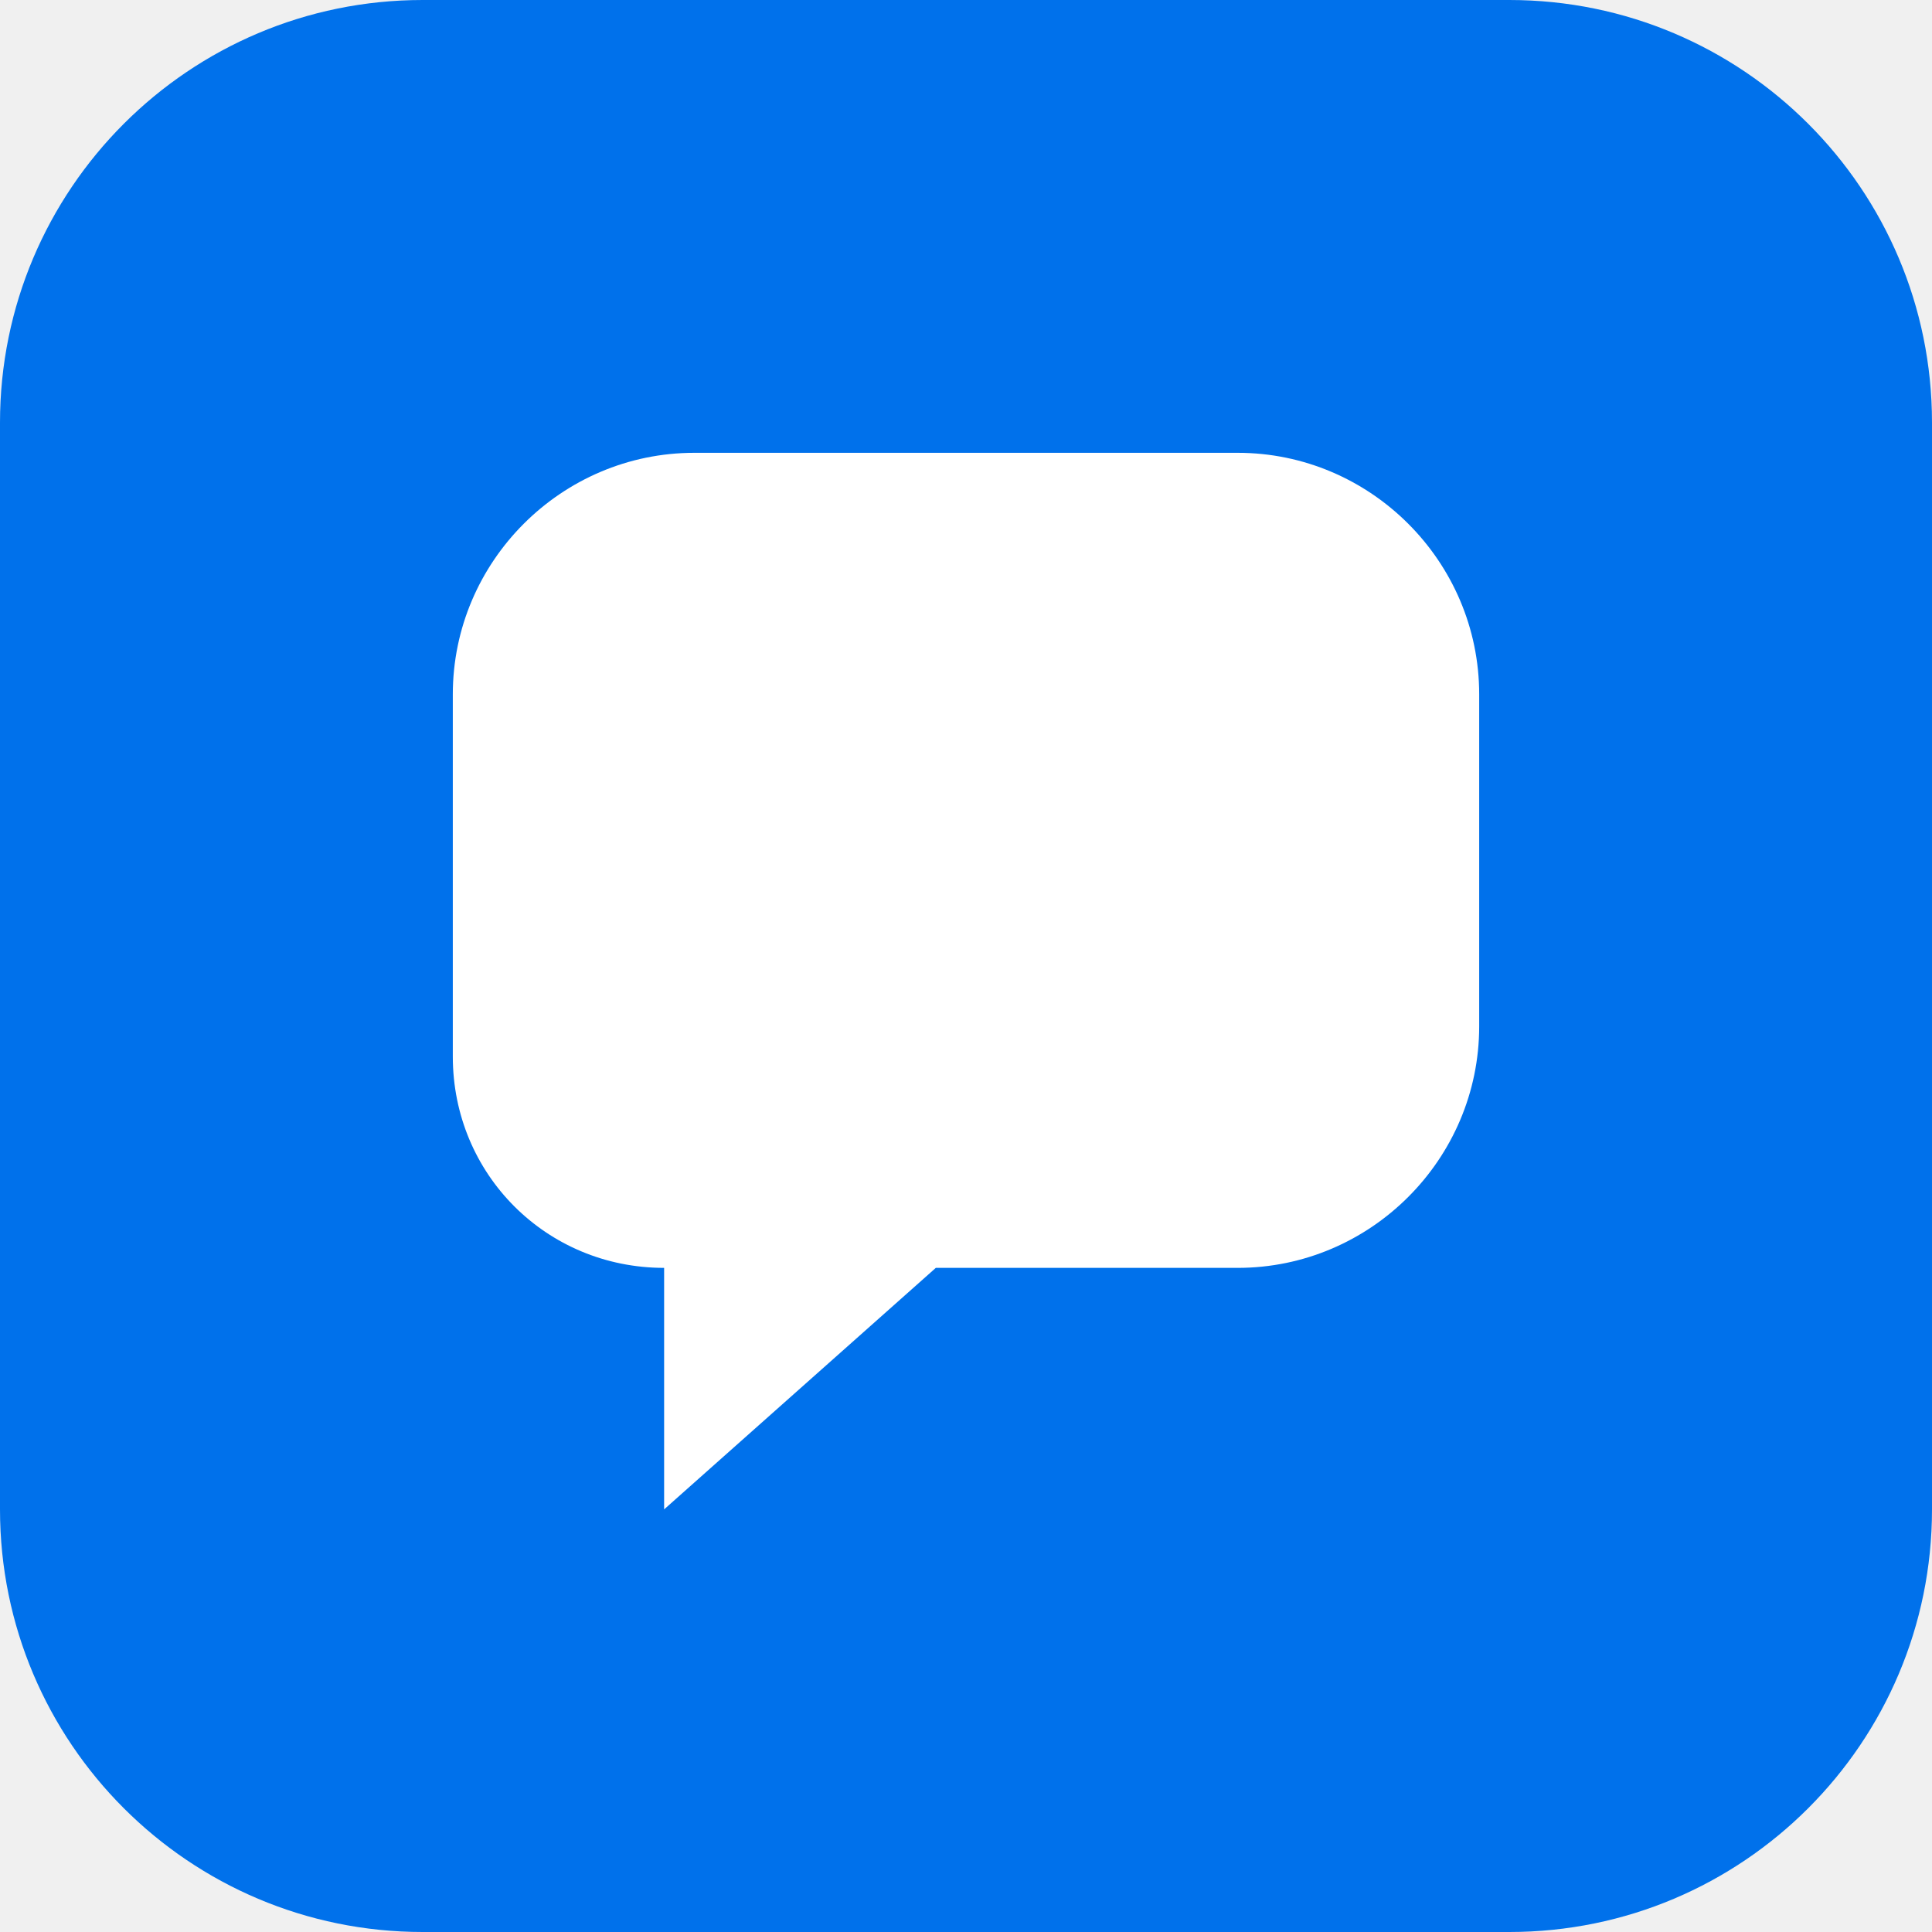
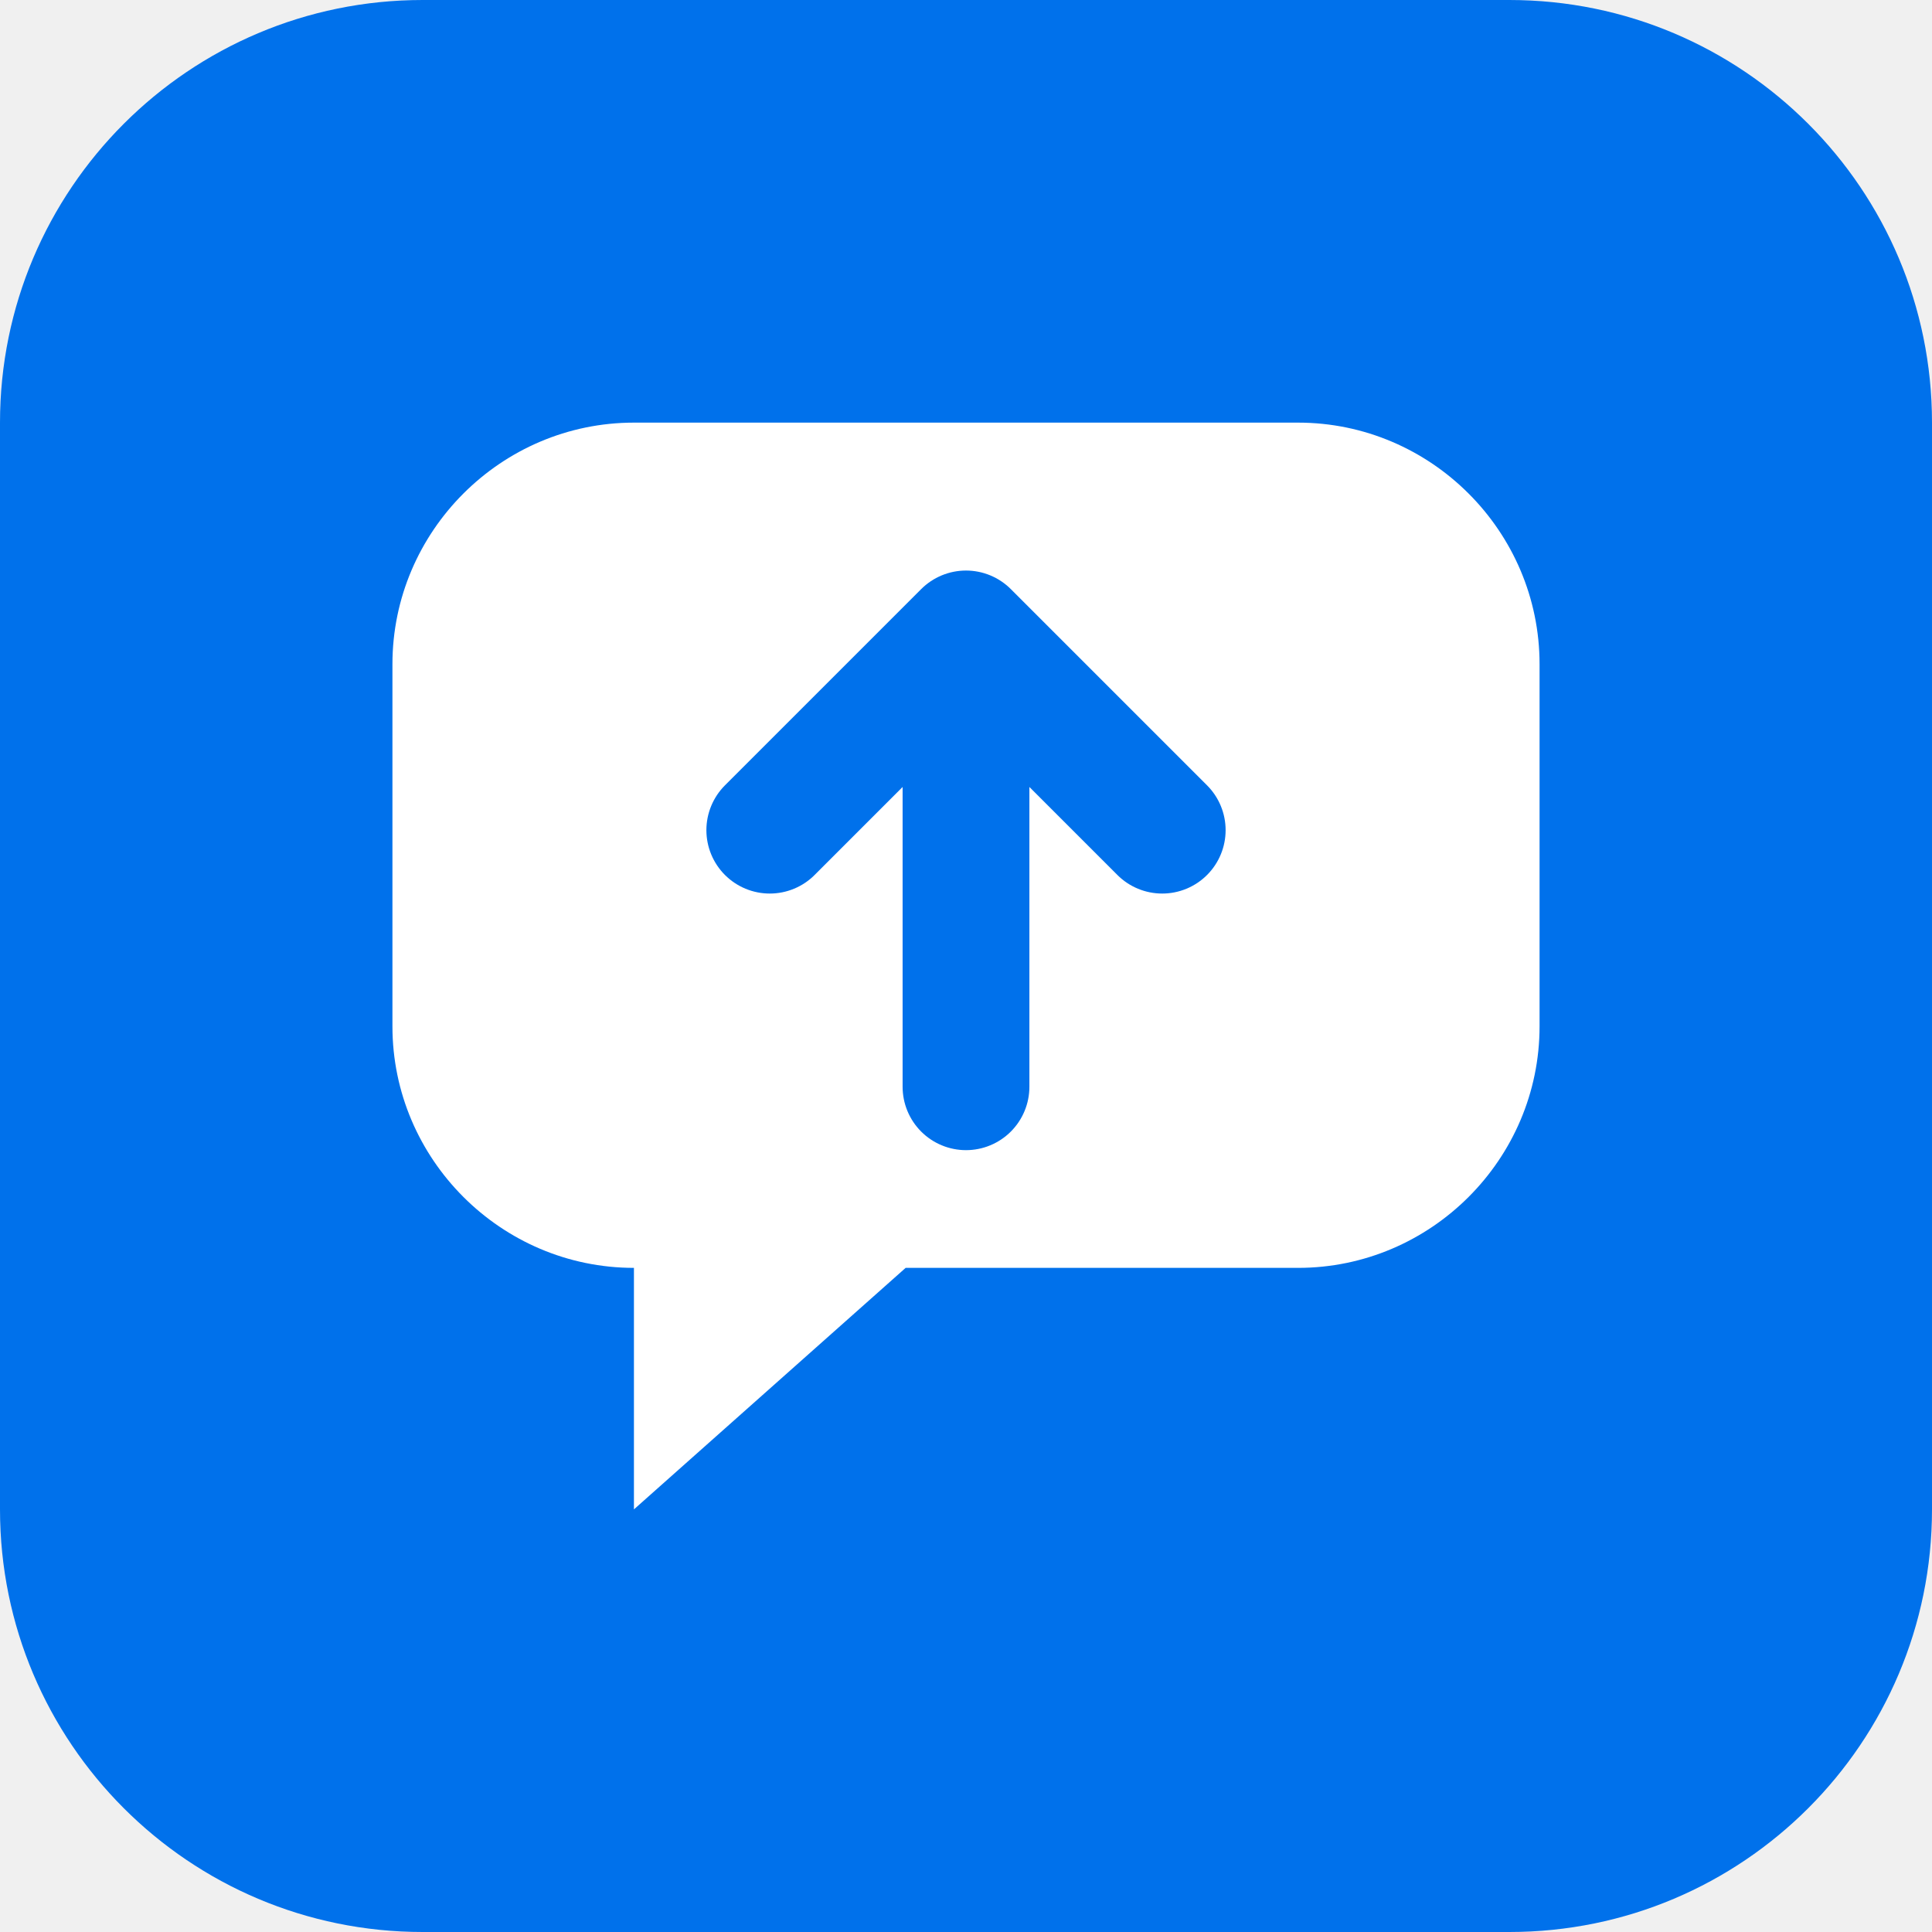
<svg xmlns="http://www.w3.org/2000/svg" viewBox="0 0 64 64">
  <rect width="64" height="64" rx="14" fill="#0071EB" />
-   <path d="M15 23c0-4.4 3.6-8 8-8h18c4.4 0 8 3.6 8 8v11c0 4.4-3.6 8-8 8H31l-9 8v-8c-3.9 0-7-3.1-7-7V23z" fill="#fff" />
+   <path d="M13 22c0-4.4 3.6-8 8-8h22c4.4 0 8 3.6 8 8v12c0 4.4-3.6 8-8 8H30l-9 8v-8c-4.4 0-8-3.6-8-8V22z" fill="#fff" />
+   <path d="M32 36V21m-6.5 6.5L32 21l6.5 6.5" fill="none" stroke="#0071EB" stroke-width="4.2" stroke-linecap="round" stroke-linejoin="round" />
</svg>
